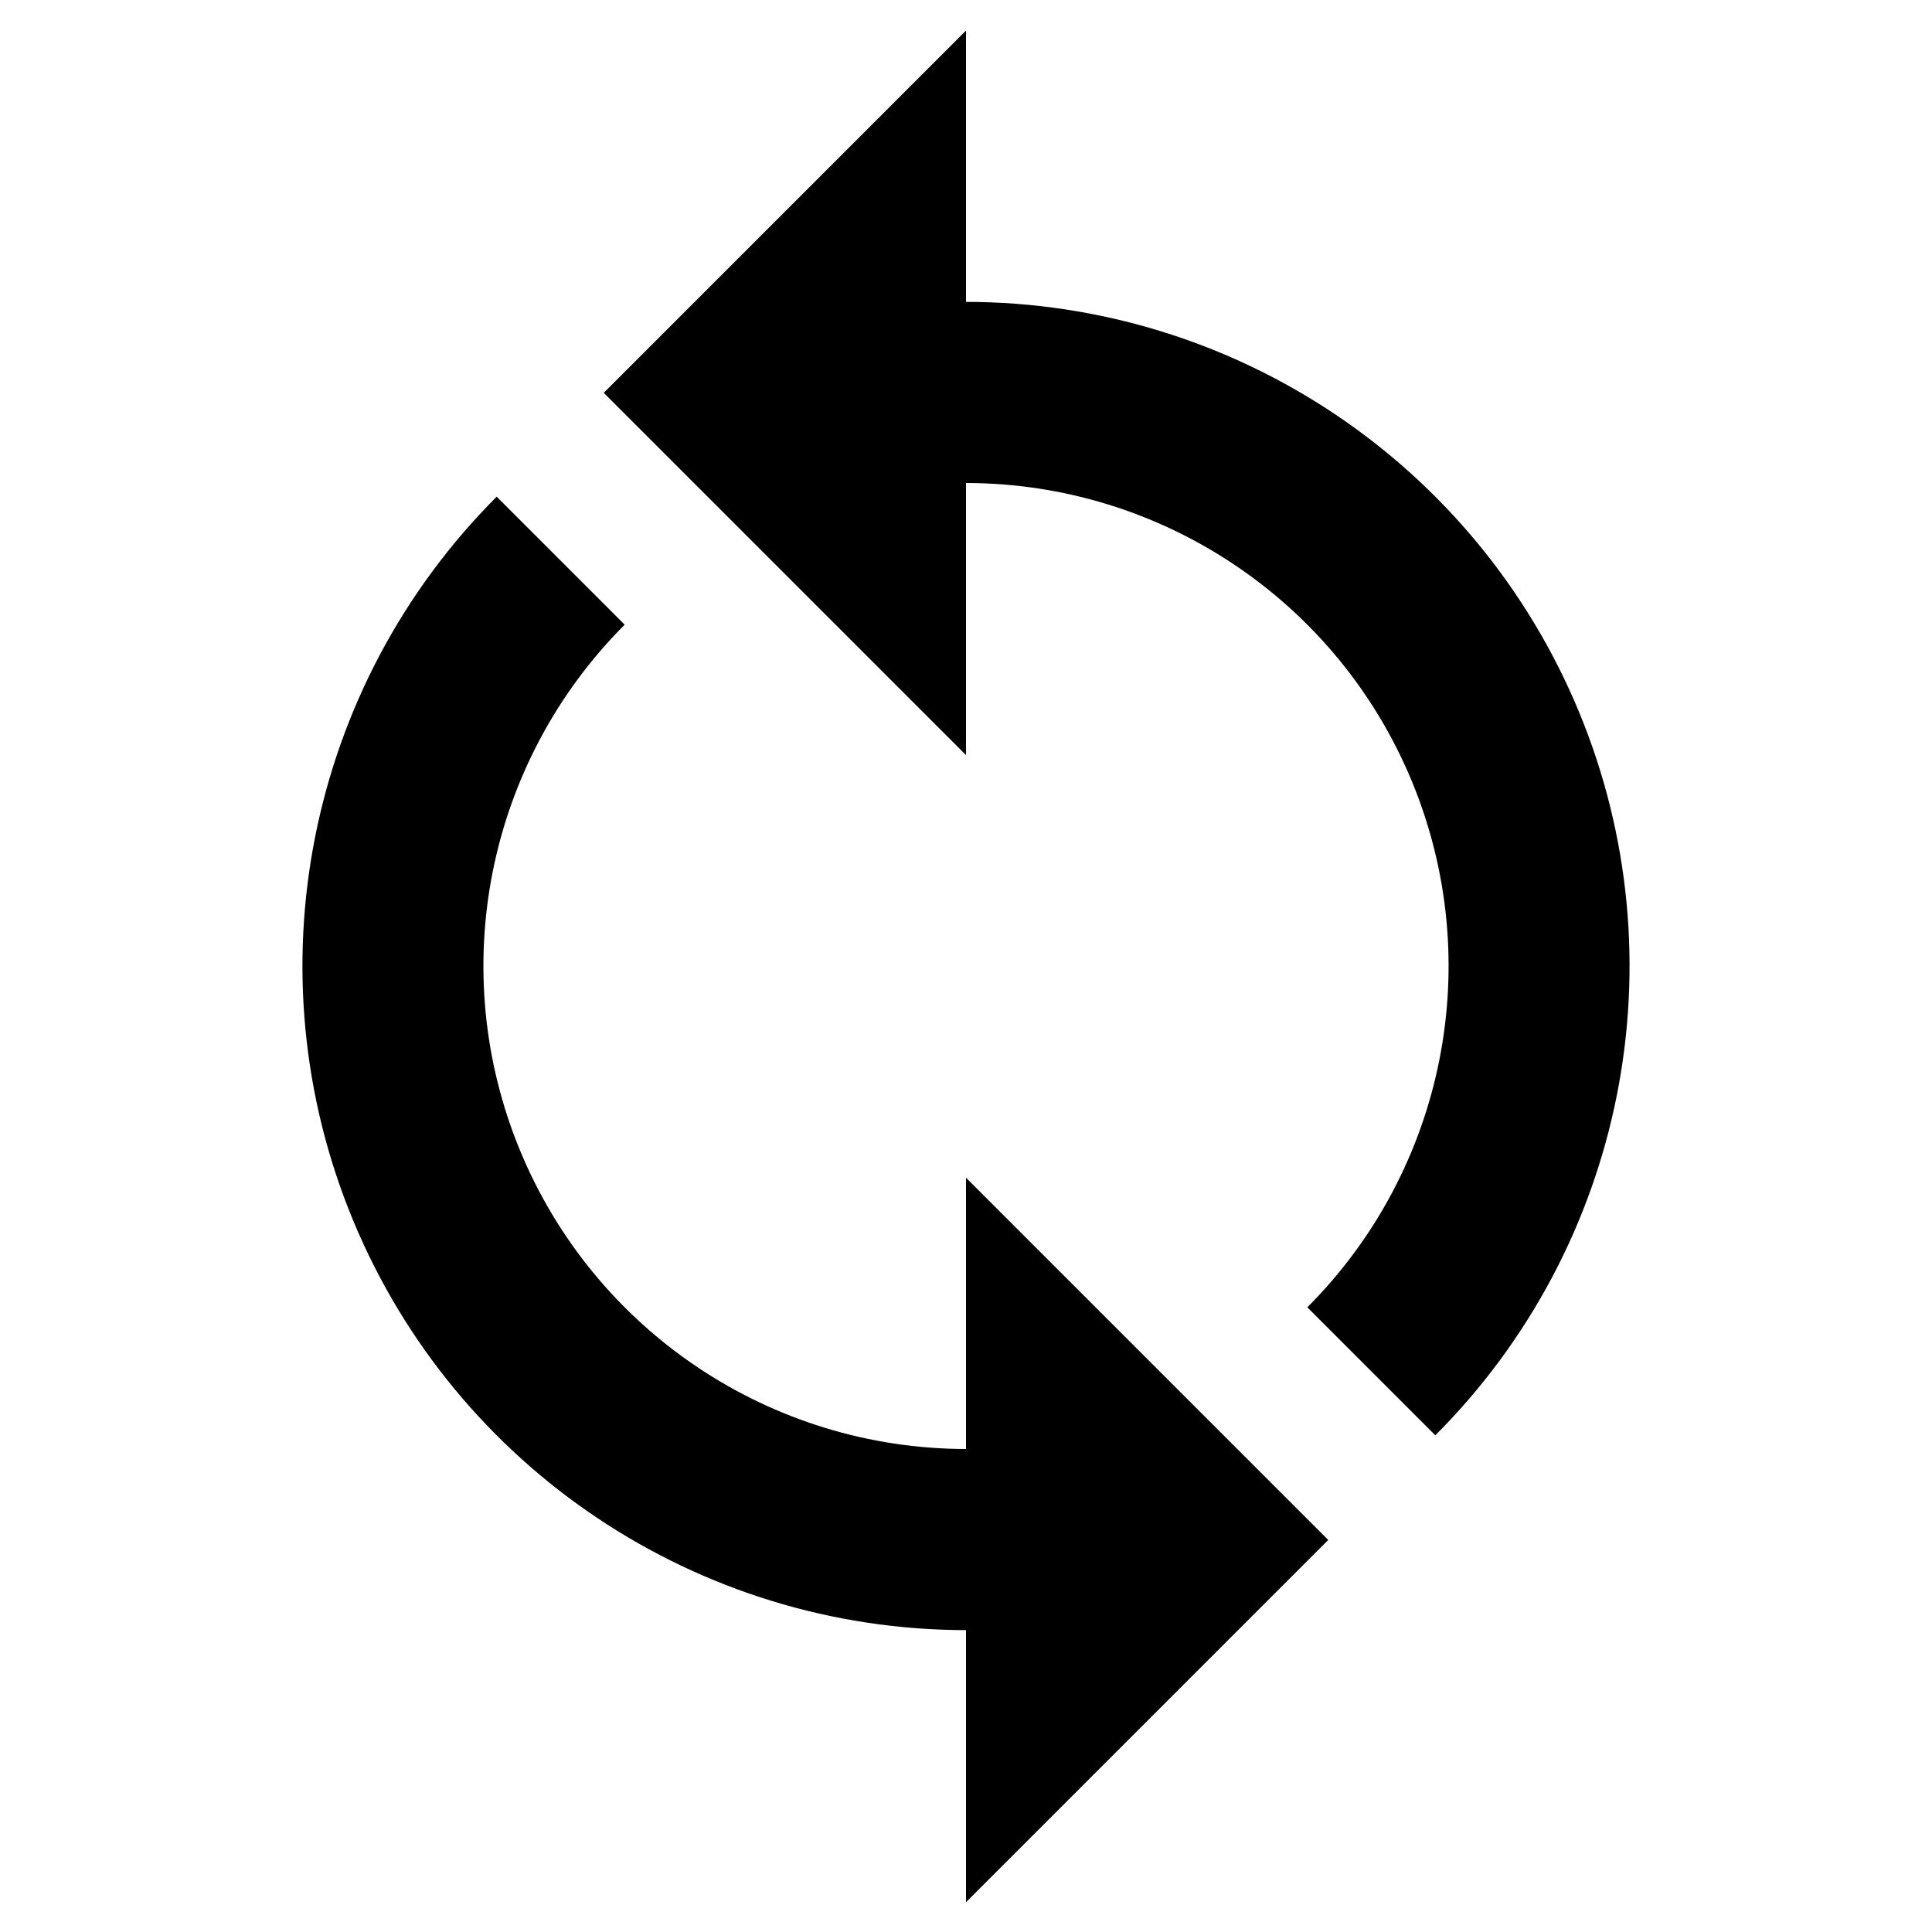
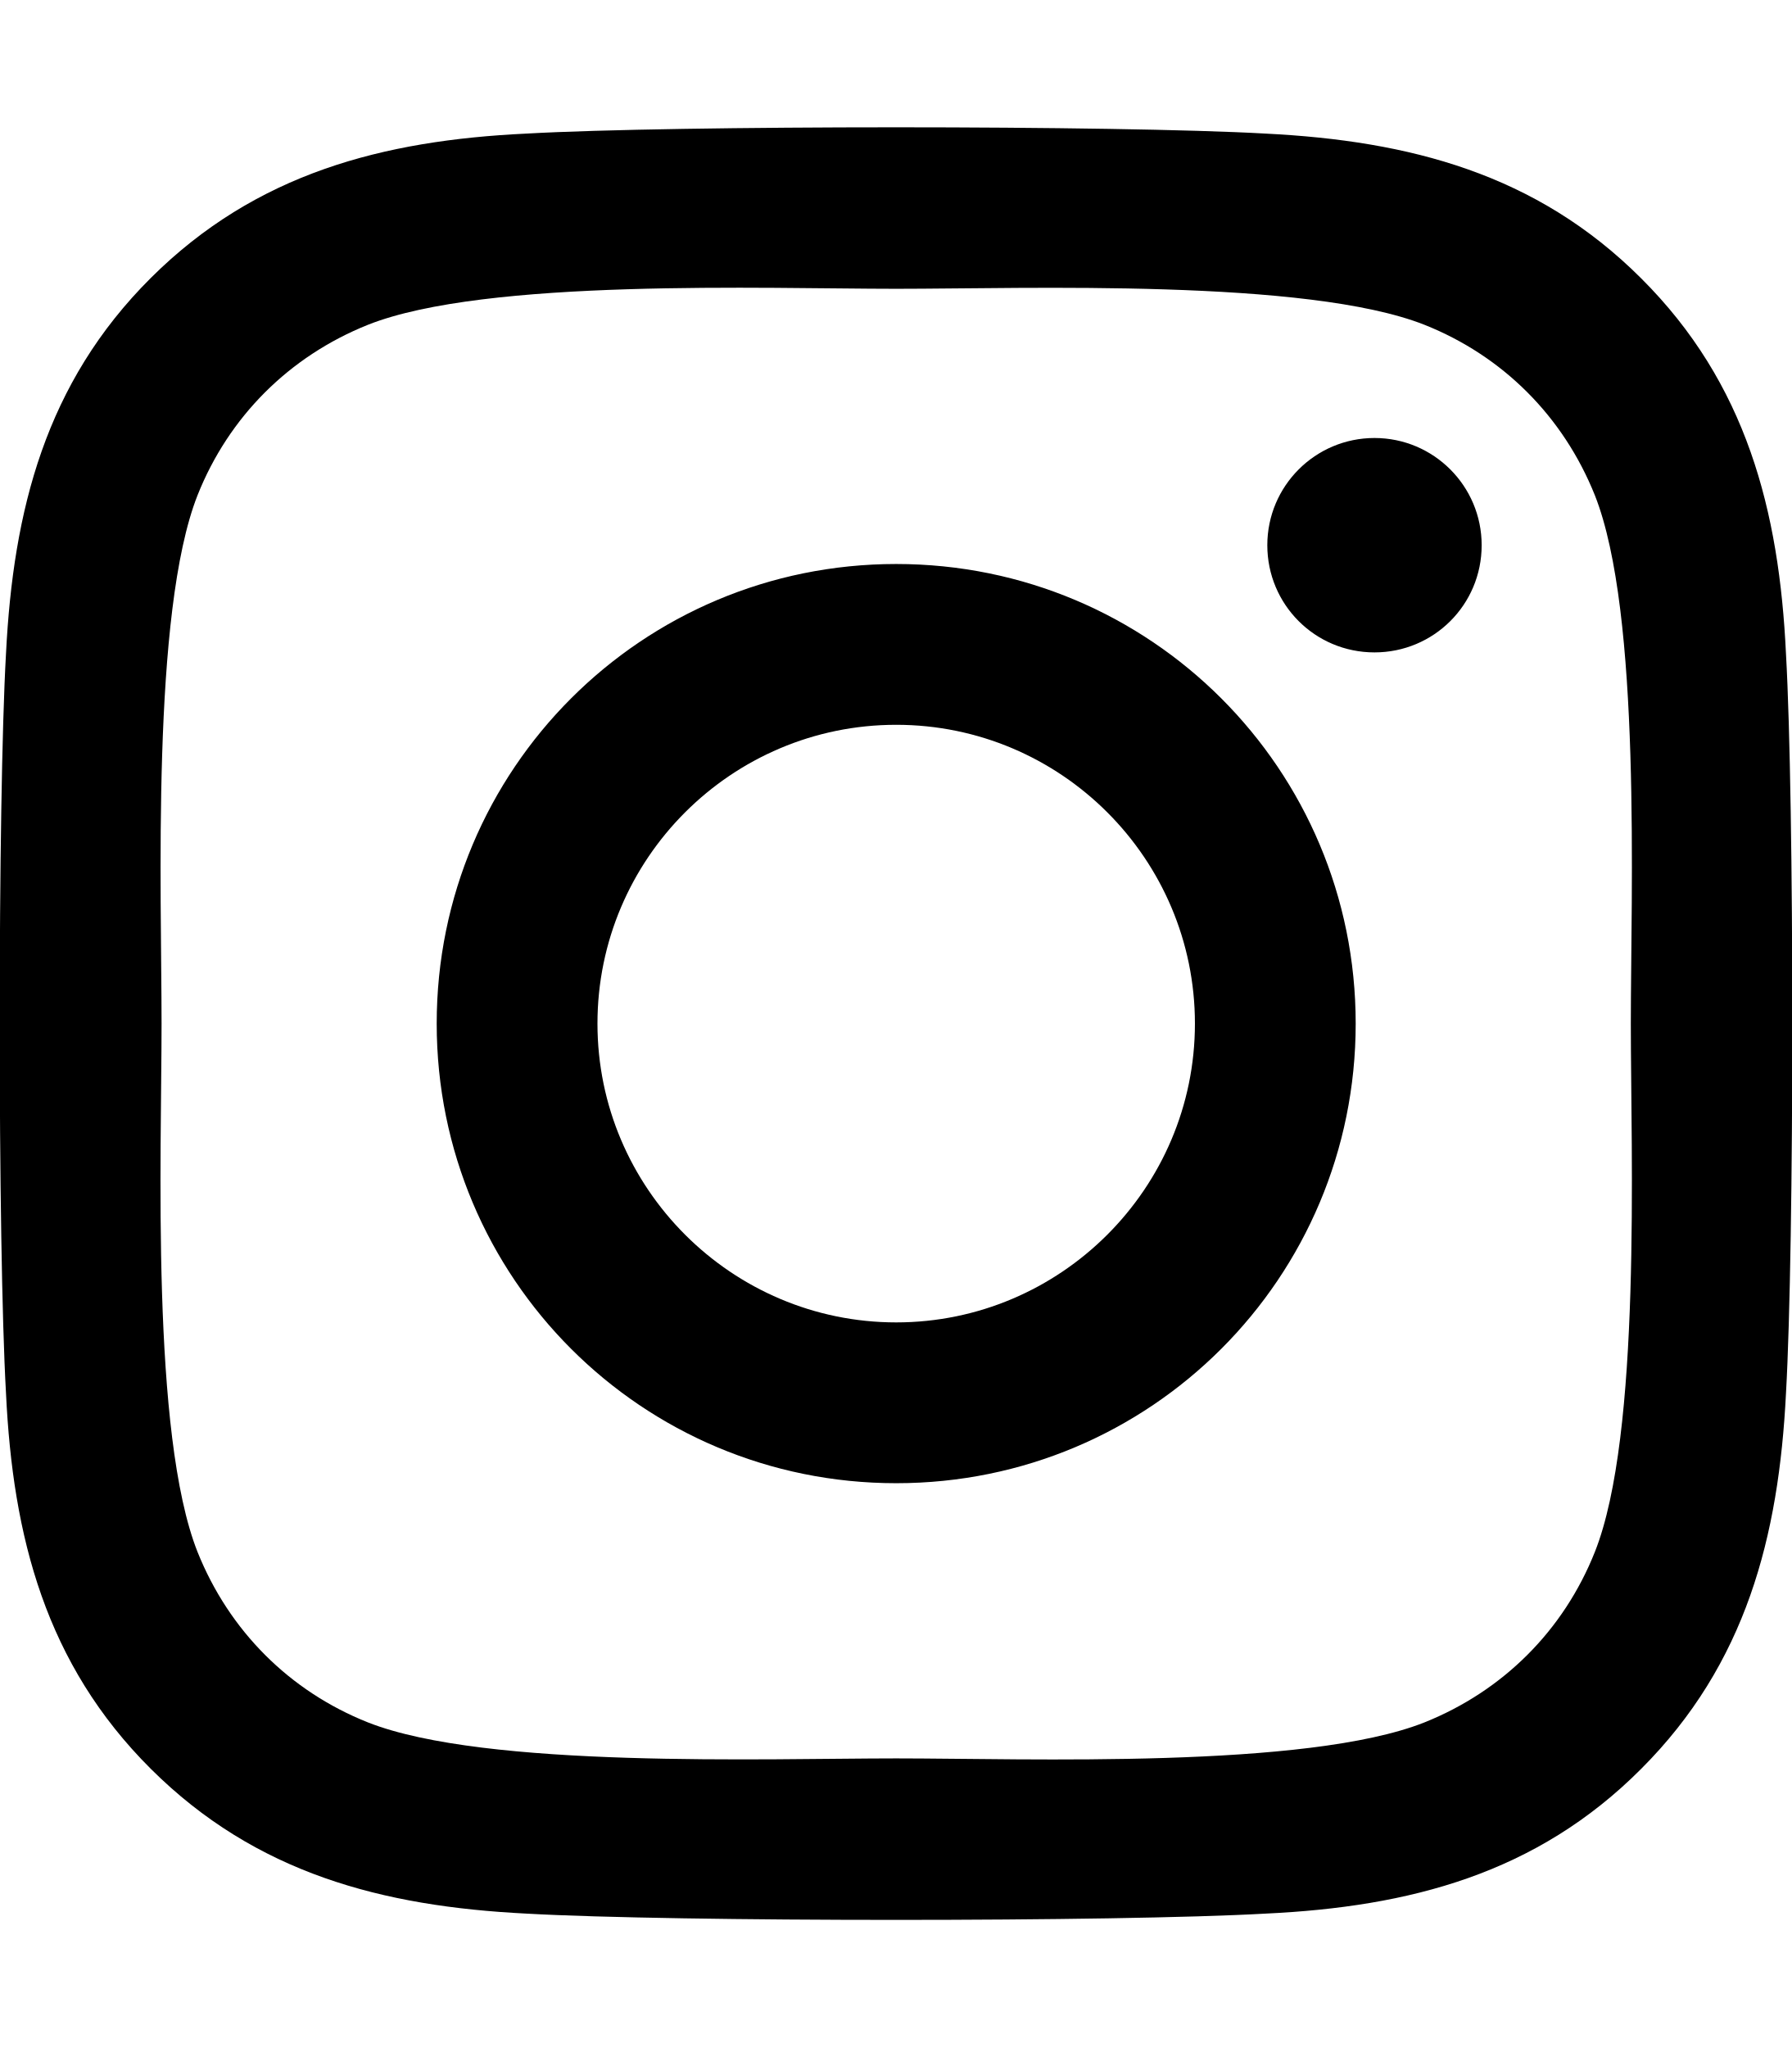
- <svg xmlns="http://www.w3.org/2000/svg" width="16" height="16" viewBox="0 0 24 24">
-   <path d="M12 .38l-4.5 4.5 4.5 4.5V6a6 6 0 014.24 10.24l1.59 1.59A8.25 8.25 0 0012 3.75zM12 23.63l4.5-4.5-4.5-4.5V18A6 6 0 017.76 7.76L6.17 6.17A8.25 8.25 0 0012 20.25z" />
+ <svg xmlns="http://www.w3.org/2000/svg" aria-hidden="true" focusable="false" data-prefix="fab" data-icon="instagram" class="svg-inline--fa fa-instagram fa-w-14" role="img" viewBox="0 0 448 512">
+   <path fill="currentColor" d="M224.1 141c-63.6 0-114.9 51.3-114.9 114.9s51.3 114.9 114.9 114.9S339 319.5 339 255.9 287.7 141 224.1 141zm0 189.6c-41.1 0-74.7-33.5-74.7-74.7s33.5-74.7 74.7-74.7 74.7 33.5 74.7 74.7-33.6 74.7-74.7 74.7zm146.4-194.3c0 14.9-12 26.8-26.8 26.8-14.9 0-26.8-12-26.8-26.8s12-26.8 26.8-26.8 26.8 12 26.8 26.8zm76.1 27.2c-1.7-35.9-9.9-67.7-36.2-93.9-26.2-26.2-58-34.4-93.9-36.2-37-2.1-147.9-2.1-184.9 0-35.8 1.7-67.6 9.9-93.9 36.1s-34.4 58-36.2 93.9c-2.1 37-2.1 147.9 0 184.9 1.7 35.9 9.9 67.7 36.2 93.9s58 34.4 93.9 36.2c37 2.1 147.9 2.1 184.9 0 35.9-1.7 67.7-9.9 93.9-36.2 26.2-26.2 34.4-58 36.2-93.9 2.1-37 2.1-147.8 0-184.8zM398.8 388c-7.8 19.6-22.9 34.7-42.6 42.6-29.5 11.7-99.5 9-132.1 9s-102.7 2.6-132.1-9c-19.6-7.8-34.7-22.9-42.6-42.6-11.7-29.5-9-99.5-9-132.1s-2.6-102.7 9-132.1c7.8-19.6 22.9-34.7 42.6-42.6 29.5-11.7 99.5-9 132.1-9s102.7-2.6 132.1 9c19.6 7.8 34.7 22.9 42.6 42.6 11.7 29.5 9 99.5 9 132.1s2.7 102.7-9 132.1z" />
</svg>
